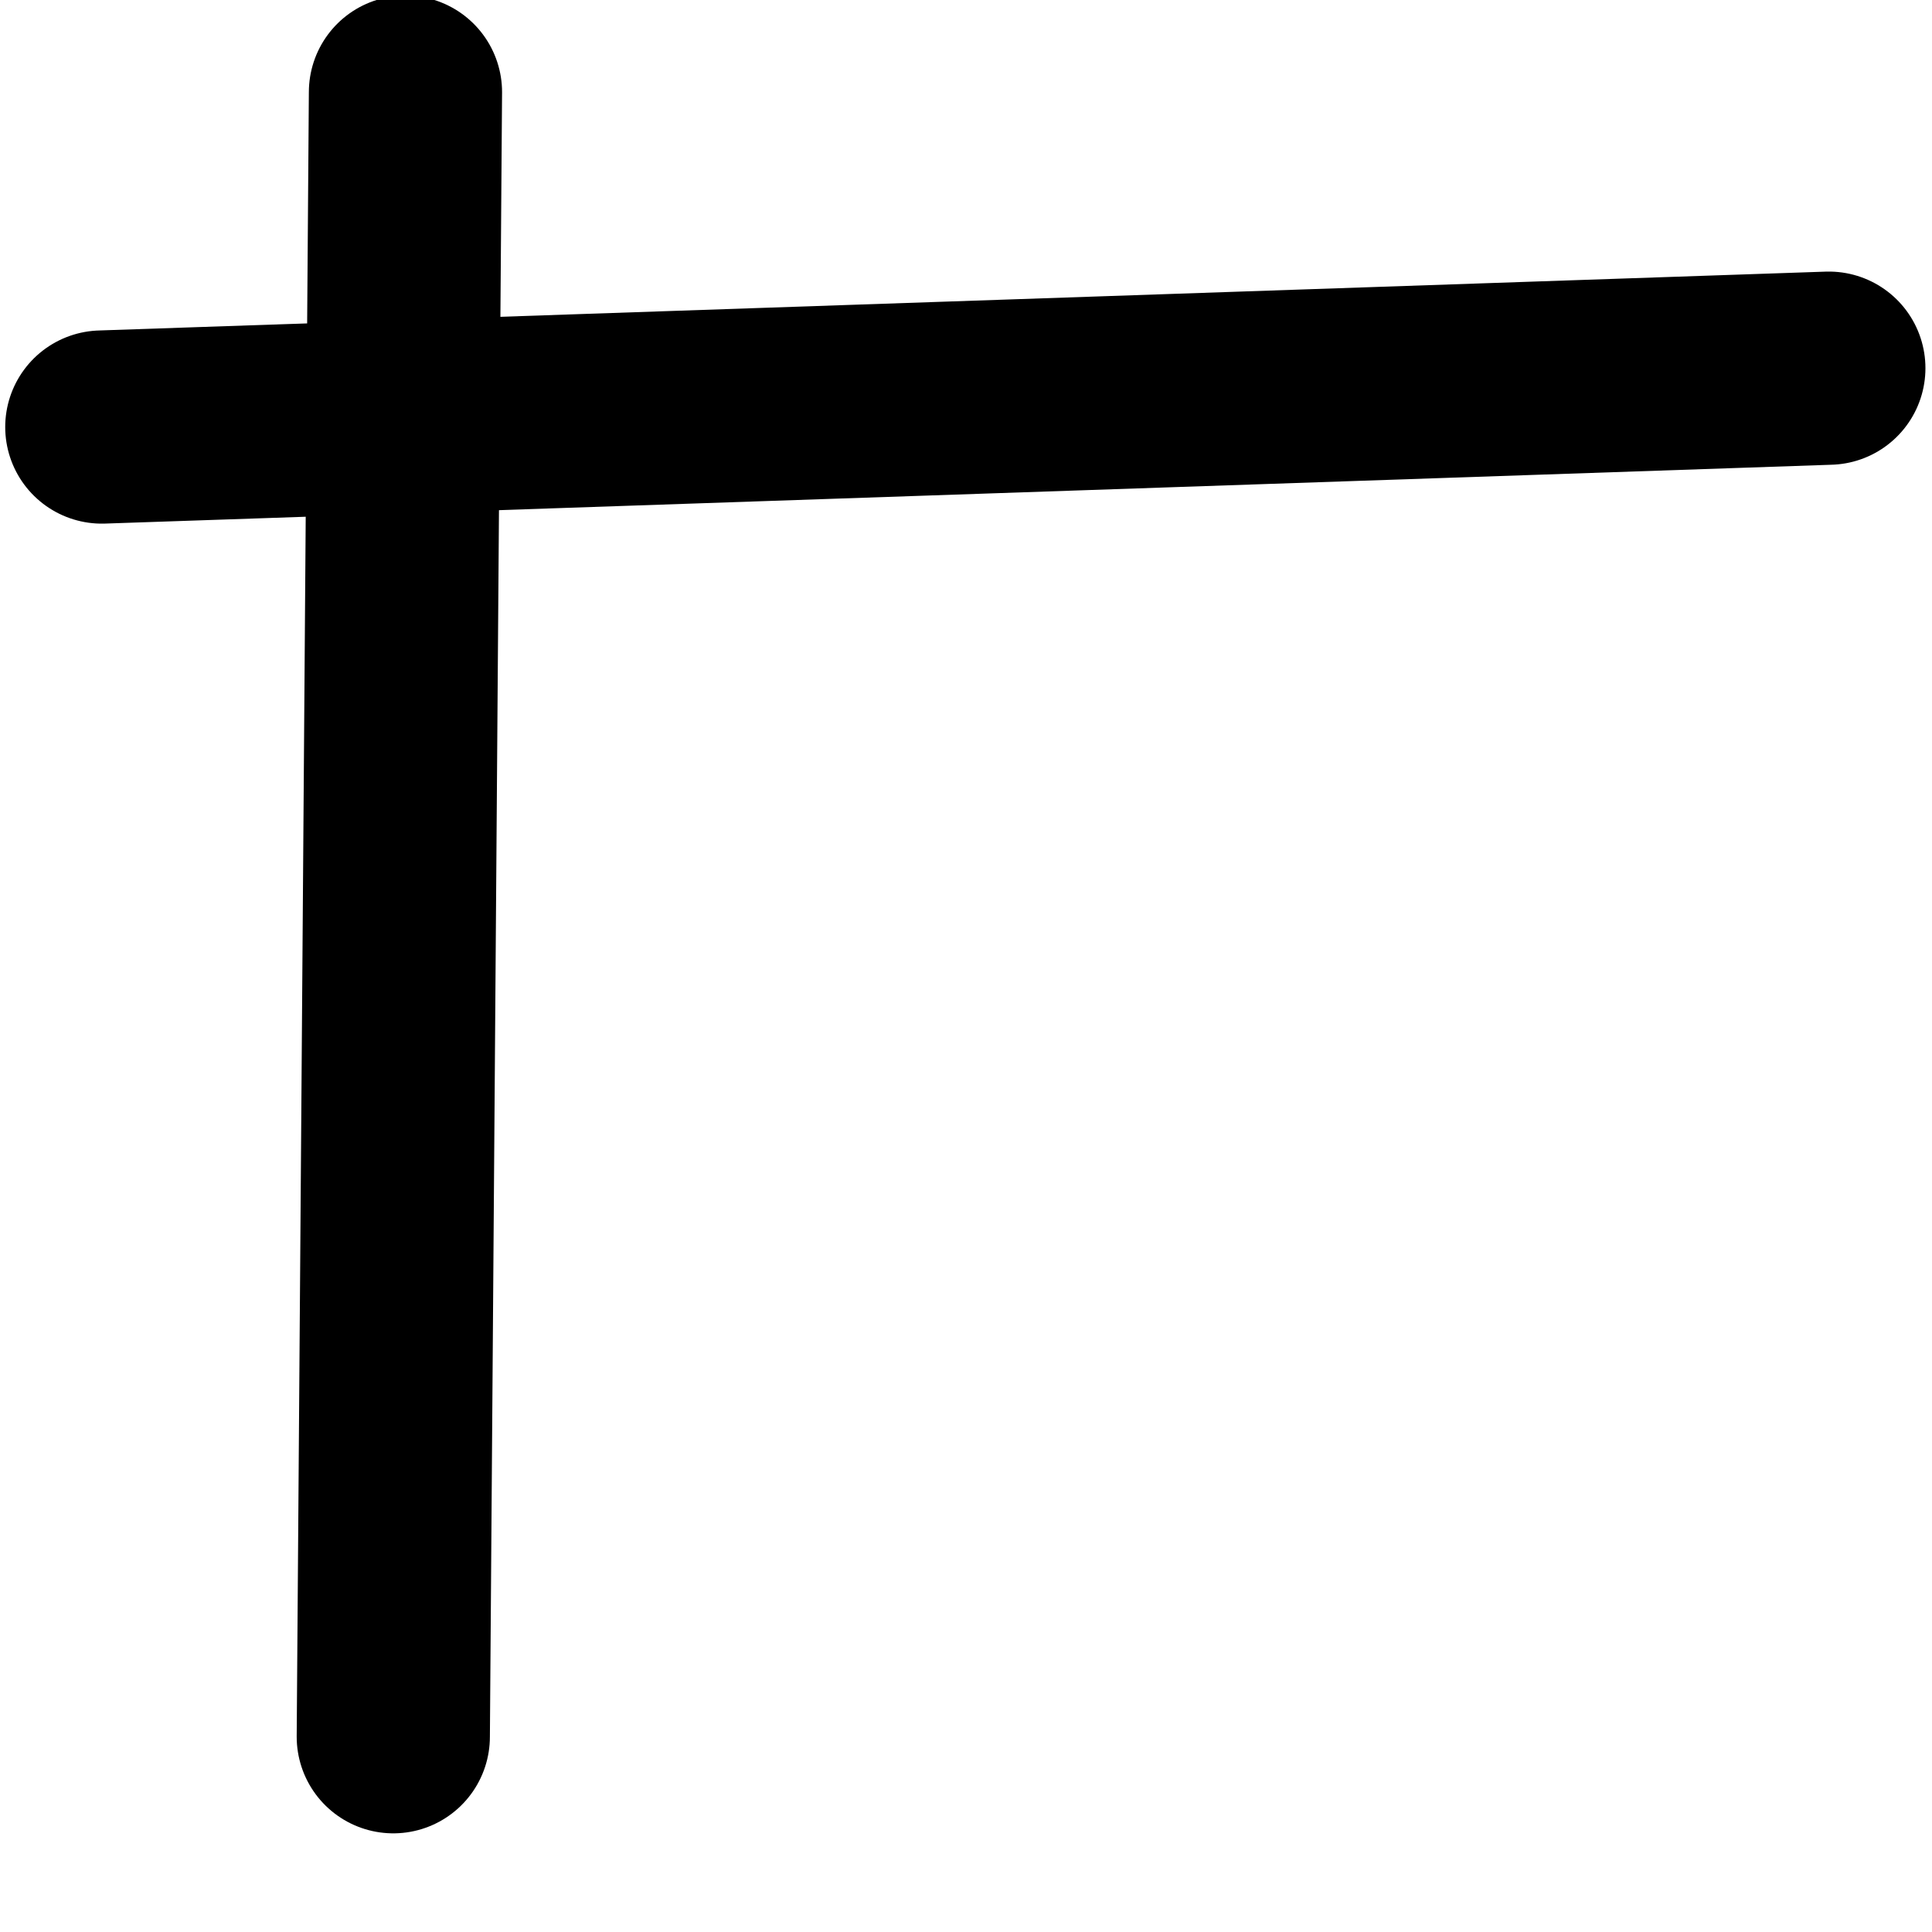
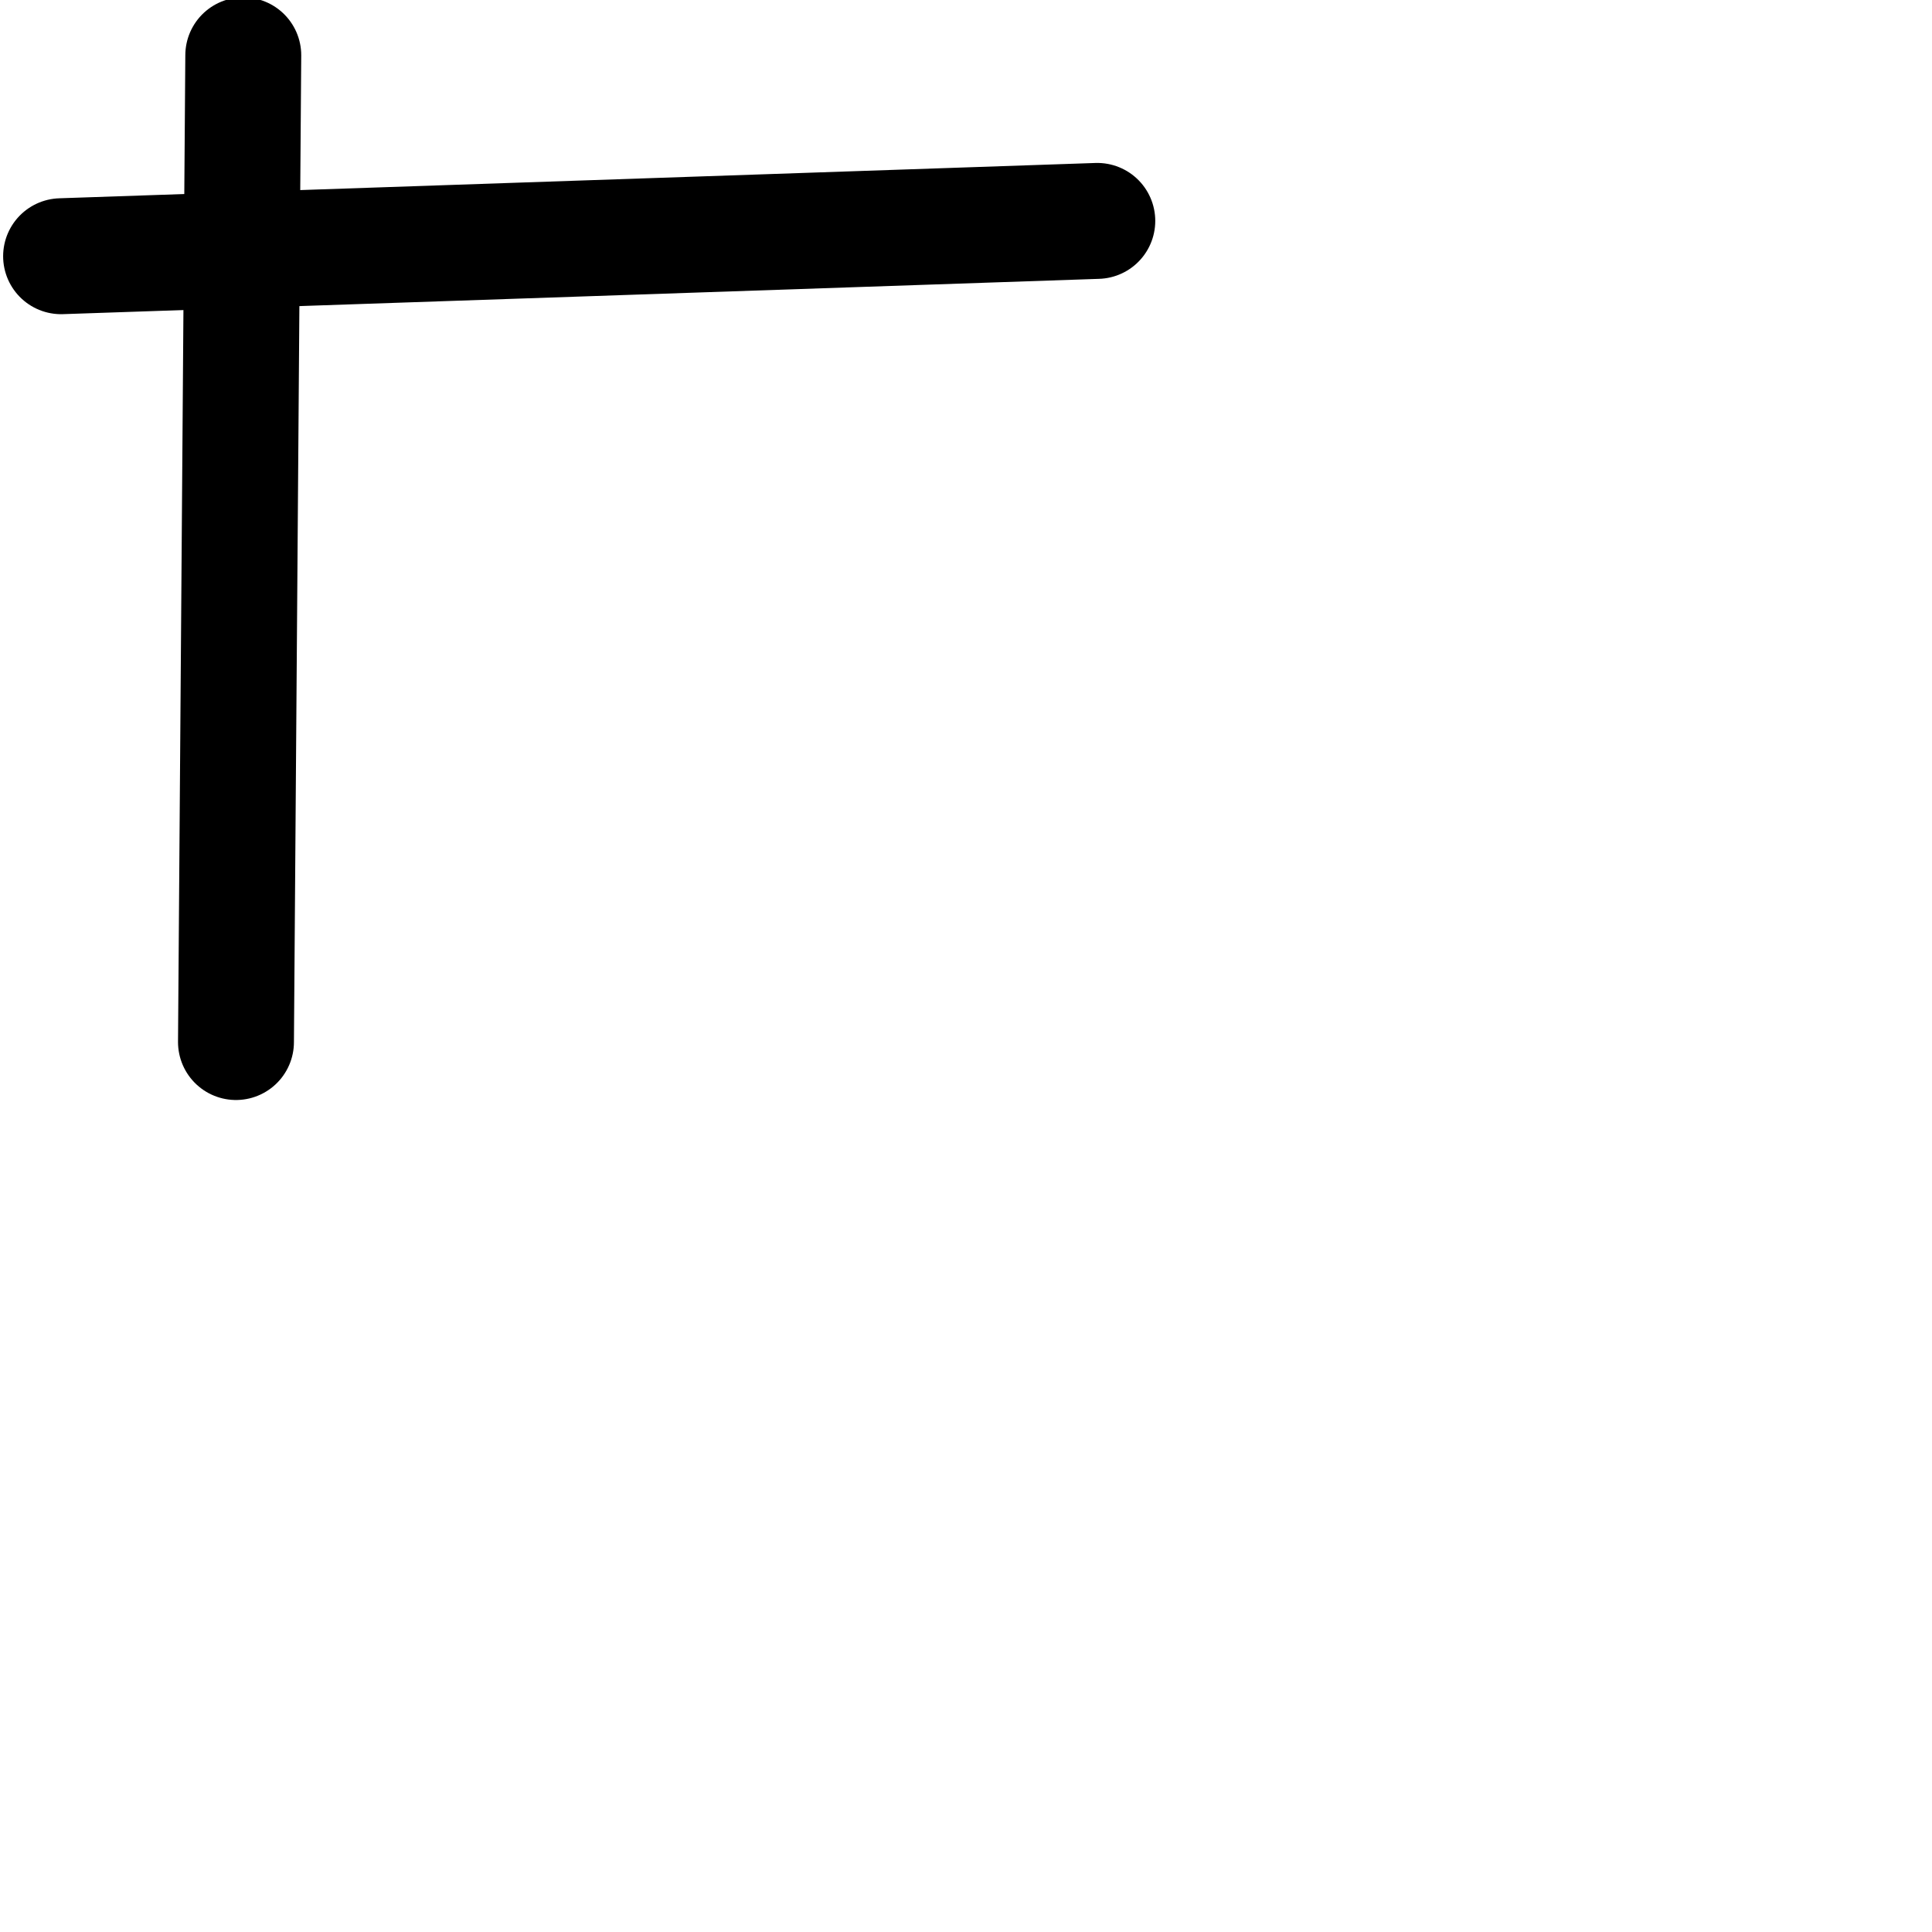
- <svg xmlns="http://www.w3.org/2000/svg" width="30mm" height="30mm" viewBox="0 0 30 30" version="1.1" id="svg5">
+ <svg xmlns="http://www.w3.org/2000/svg" width="50mm" height="50mm" viewBox="0 0 50 50" version="1.1" id="svg5">
  <defs id="defs2" />
  <g id="layer1">
    <path style="fill:none;stroke:#000000;stroke-width:3;stroke-linecap:round;stroke-linejoin:round;stroke-dasharray:none;paint-order:fill markers stroke;stop-color:#000000" d="M 6.296,1.431 6.107,26.968" id="path1568" />
    <path style="fill:none;stroke:#000000;stroke-width:3;stroke-linecap:round;stroke-linejoin:round;stroke-dasharray:none;paint-order:fill markers stroke;stop-color:#000000" d="M 1.581,6.631 28.398,5.717" id="path1570" />
  </g>
</svg>
